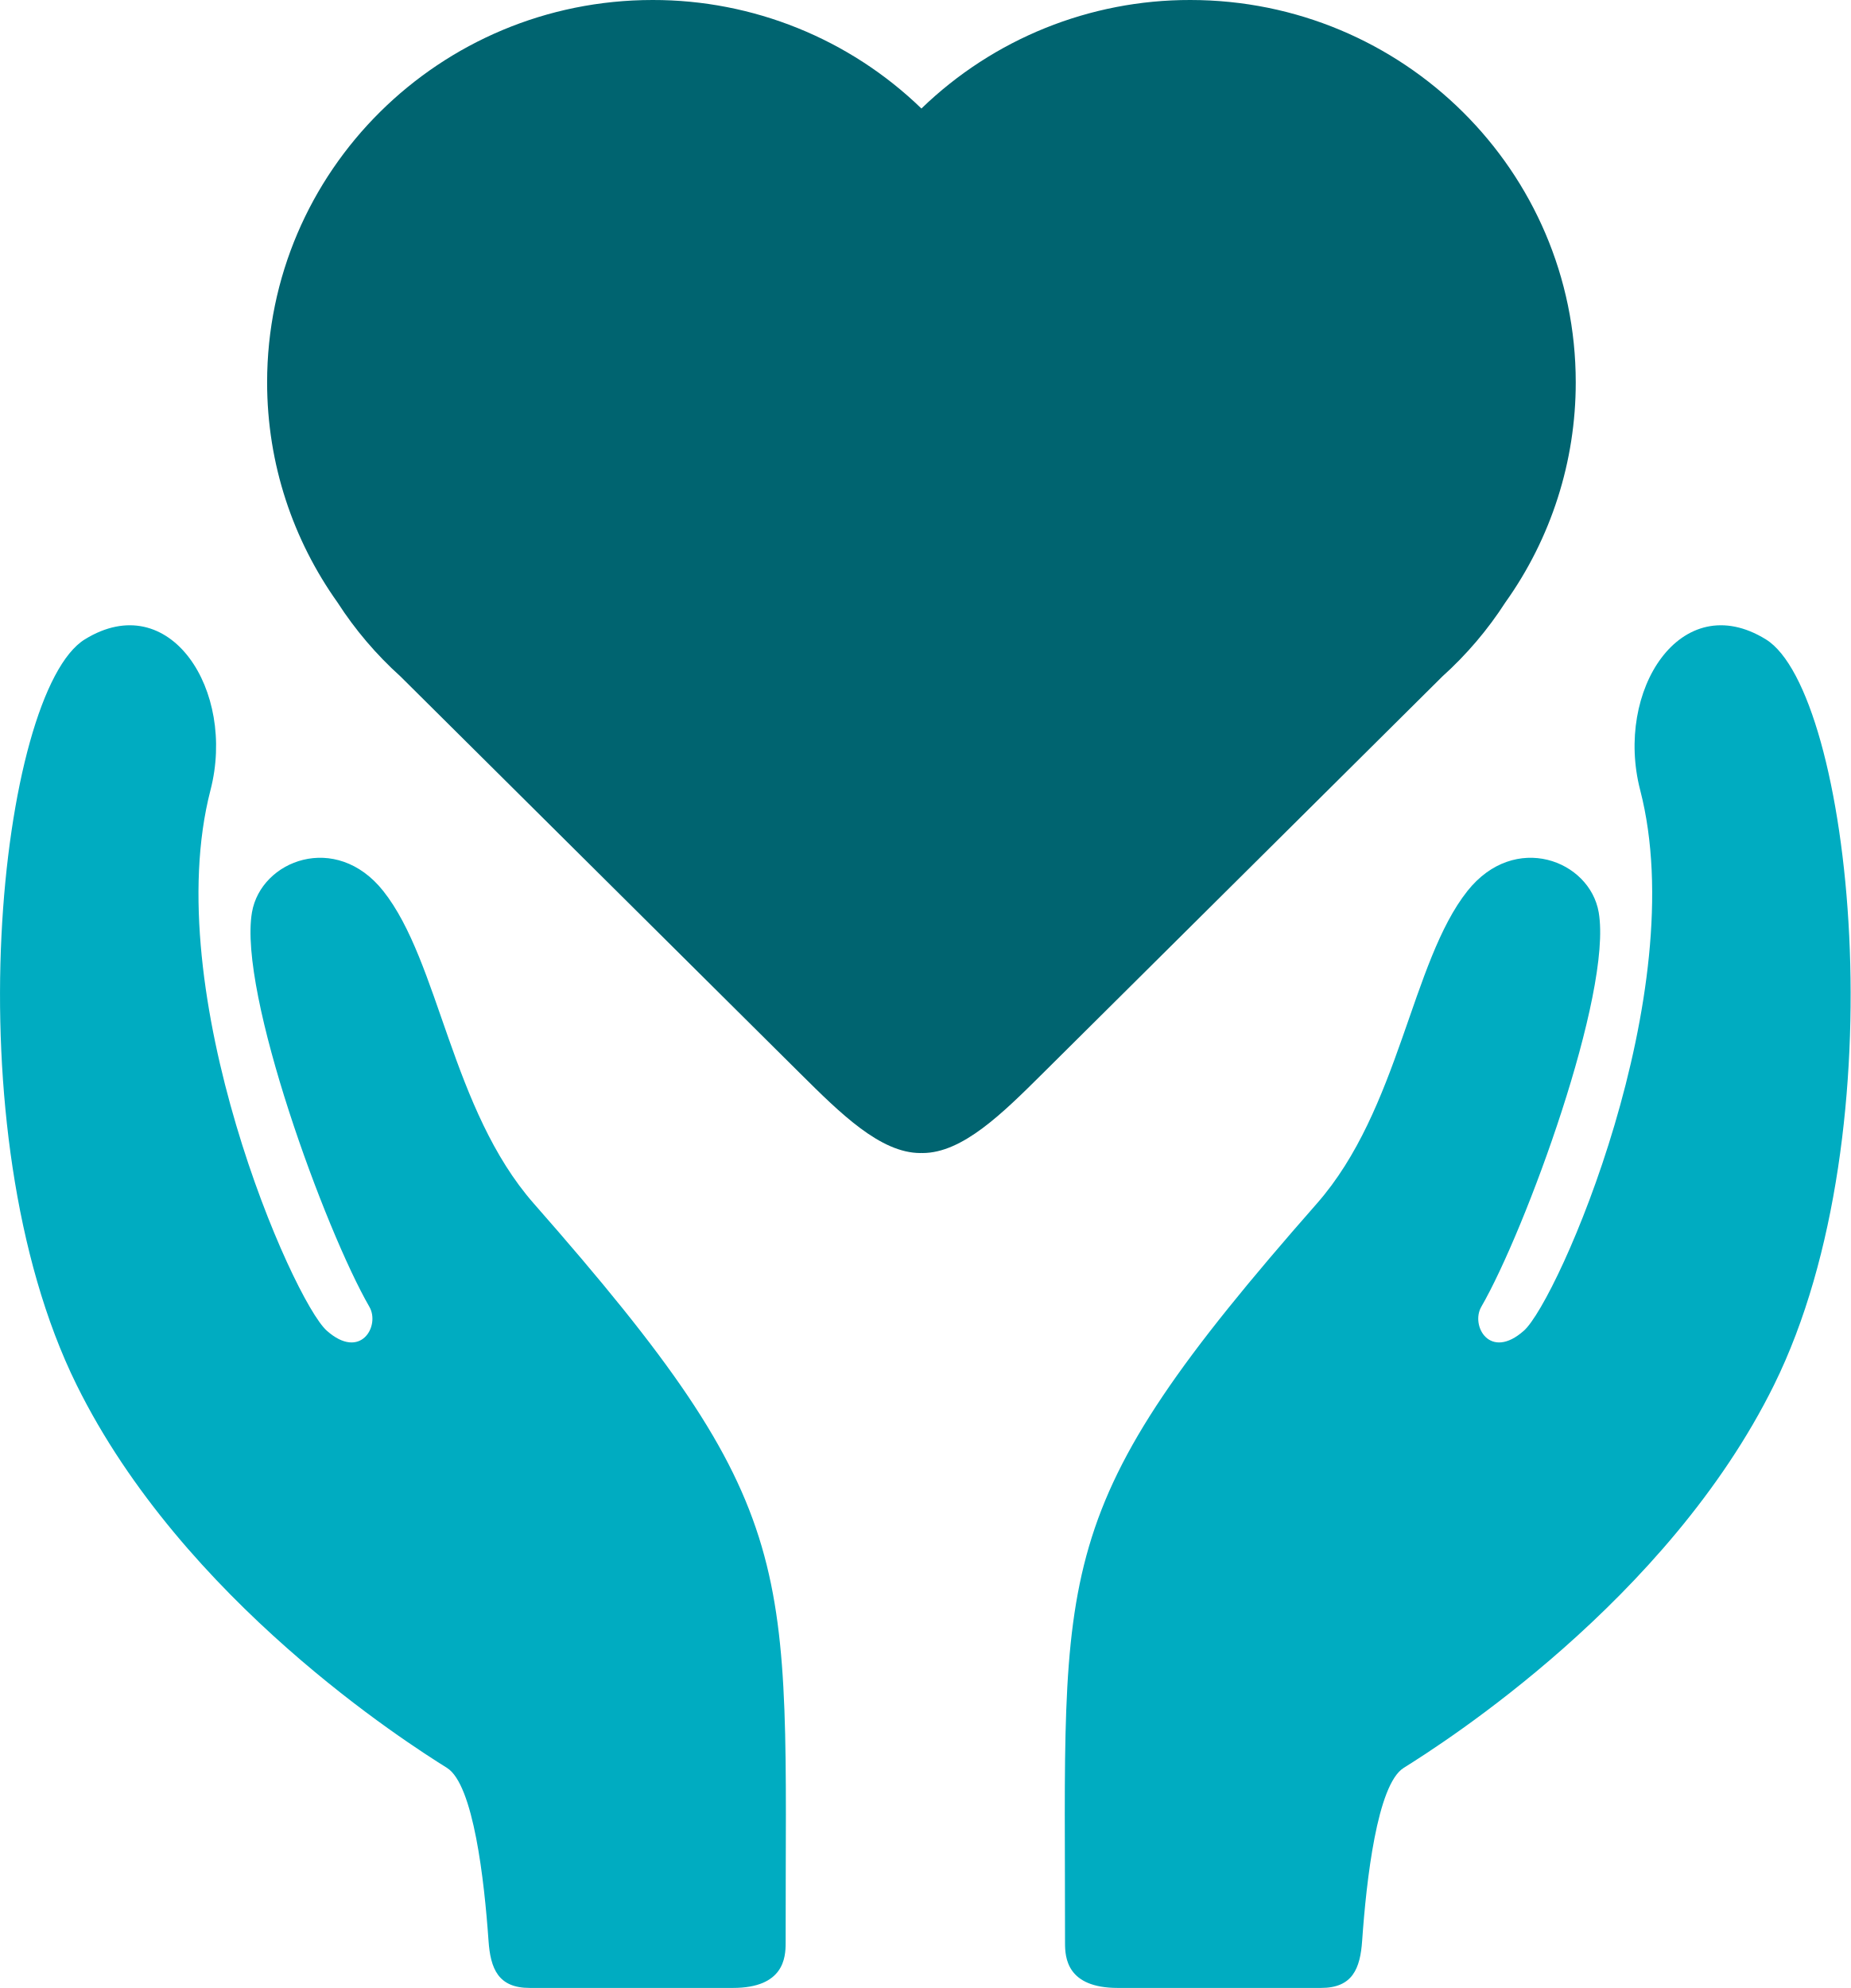
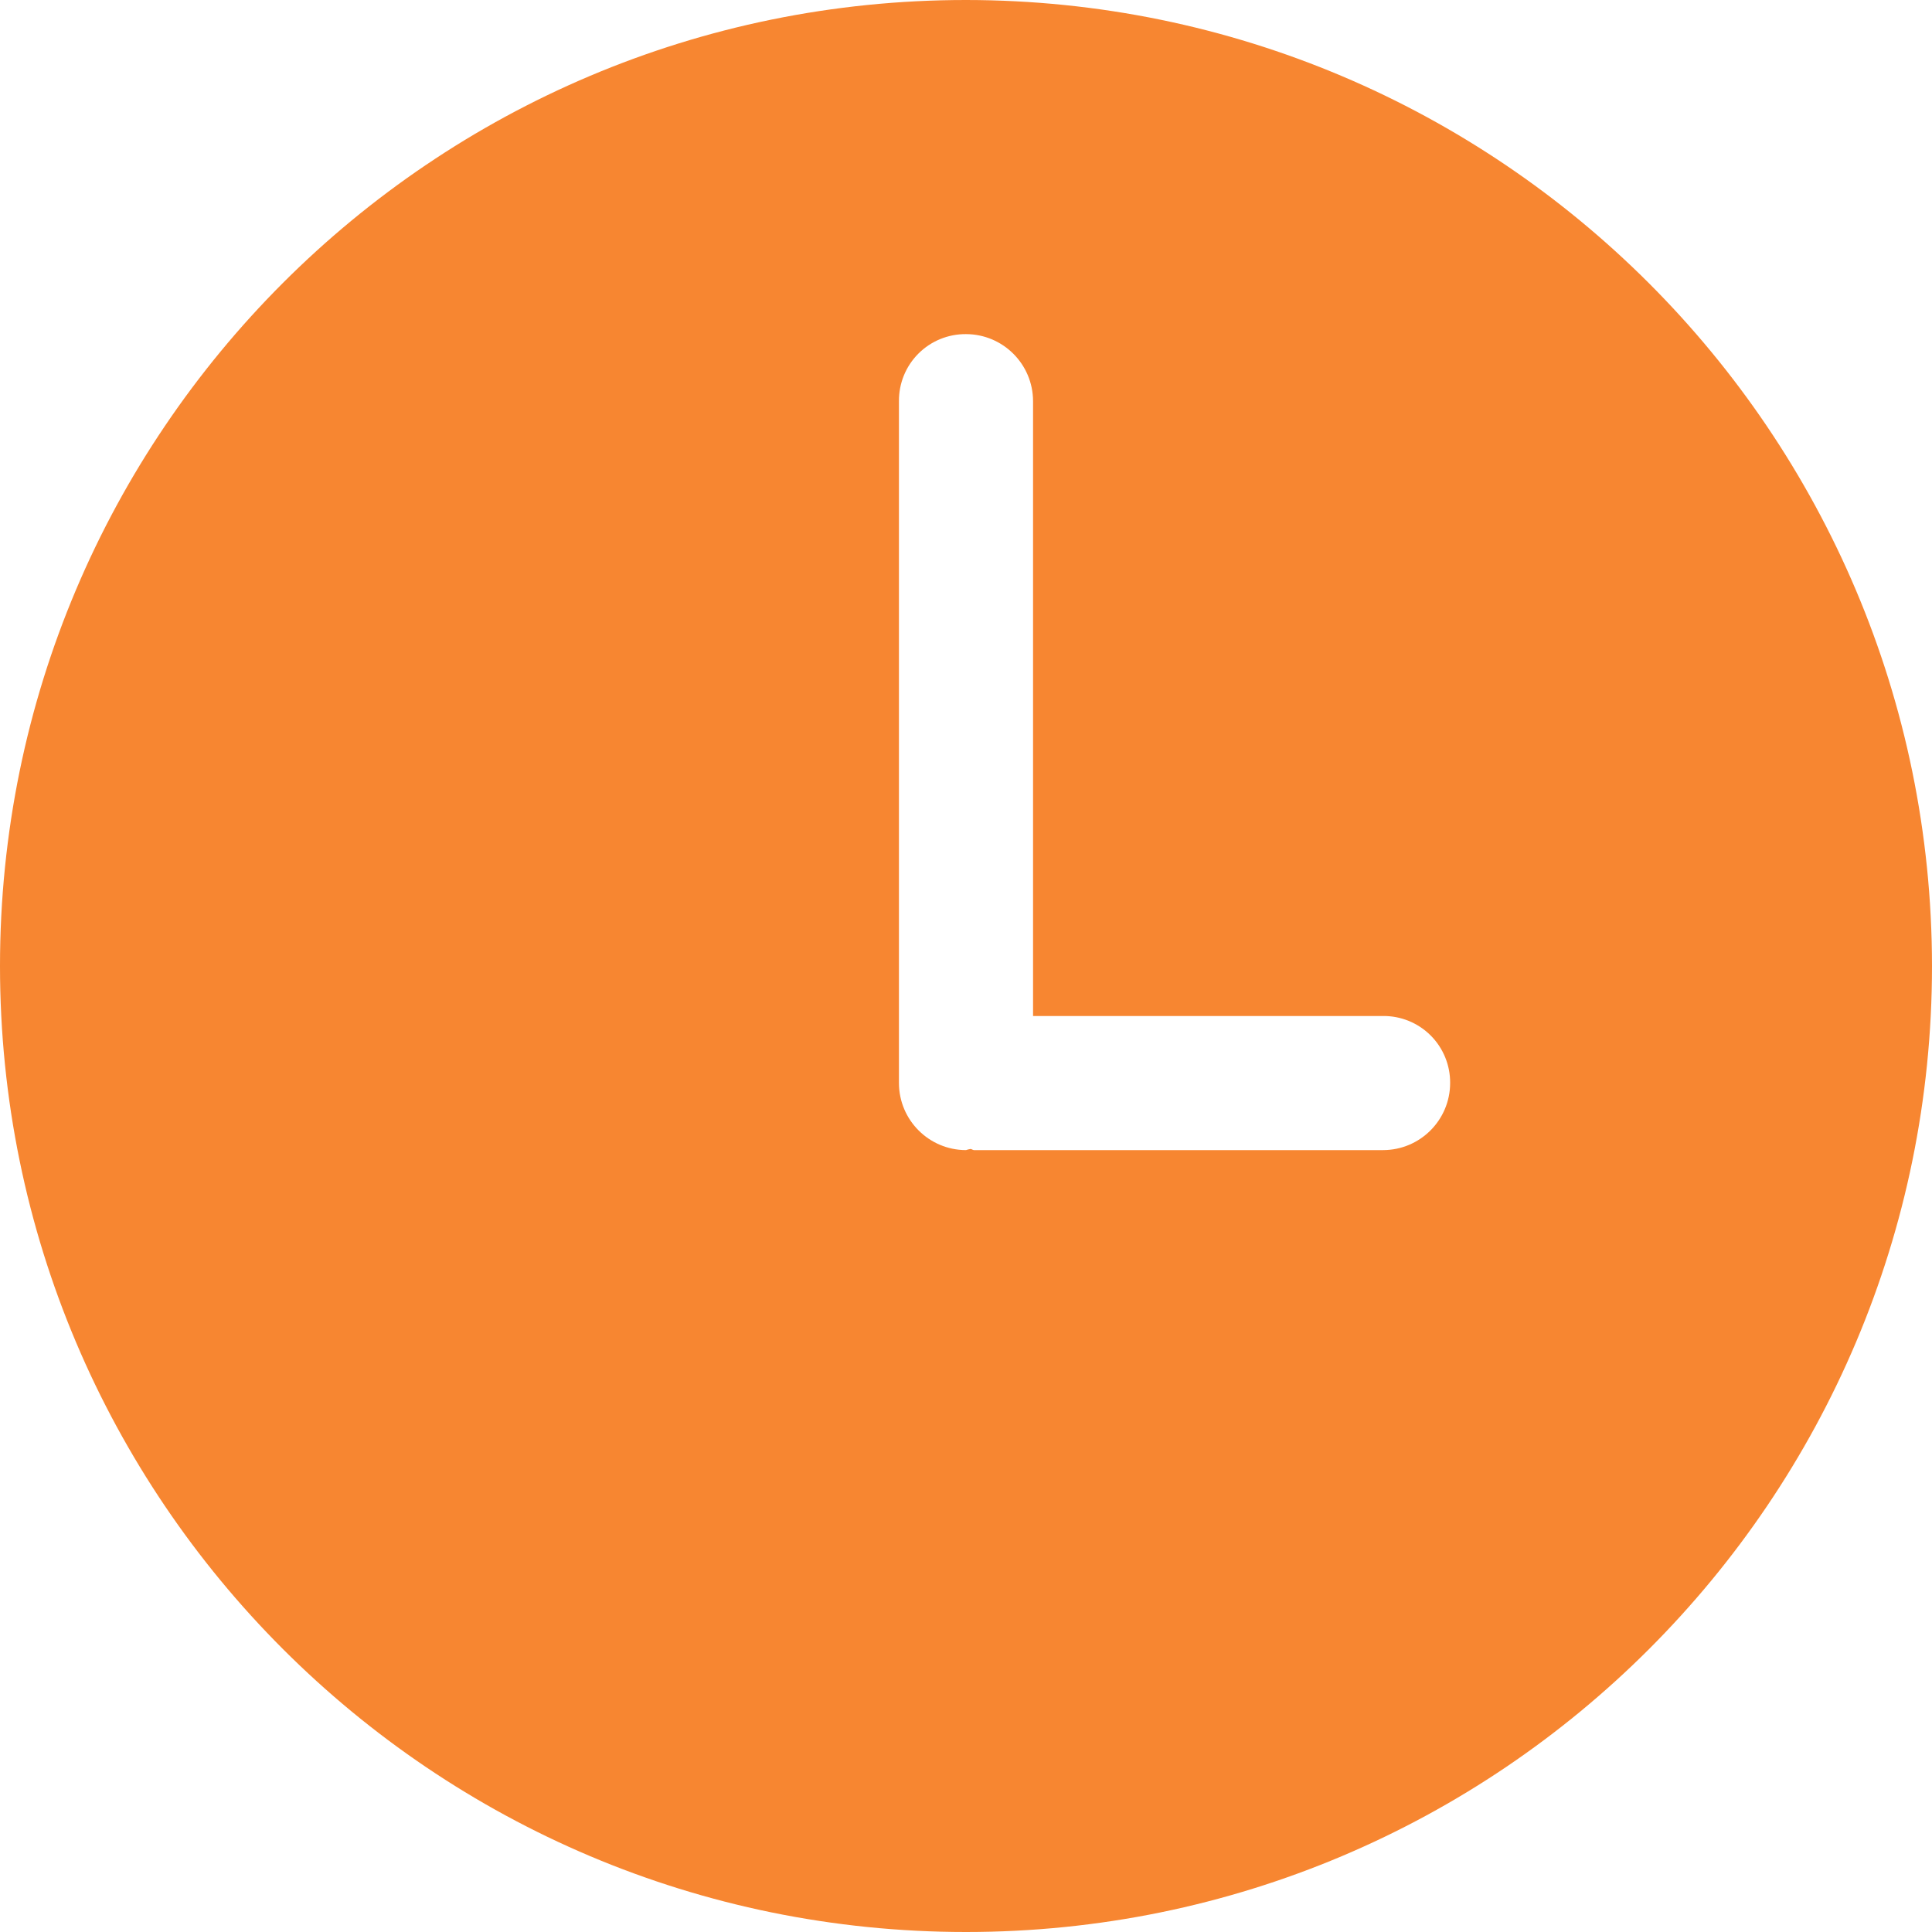
- <svg xmlns="http://www.w3.org/2000/svg" width="27" height="29">
-   <path fill="#00ACC1" fill-rule="evenodd" d="M25.883 20.201c-1.554 3.149-4.835 5.232-5.404 5.588-.388.242-.545 1.646-.606 2.519-.028.411-.142.692-.602.691h-2.963c-.744 0-.77-.443-.77-.655.005-5.564-.297-6.27 3.674-10.787 1.206-1.372 1.375-3.525 2.197-4.56.69-.868 1.784-.448 1.915.312.202 1.177-1.071 4.642-1.713 5.754-.16.277.127.788.622.348.495-.441 2.463-4.925 1.696-7.886-.375-1.449.593-2.964 1.834-2.198 1.24.765 1.962 7.143.12 10.874zm-15.191 8.798H7.729c-.46.001-.574-.28-.602-.691-.061-.873-.218-2.277-.606-2.519-.569-.356-3.85-2.439-5.404-5.588-1.842-3.731-1.12-10.109.12-10.874 1.241-.766 2.209.749 1.834 2.198-.767 2.961 1.201 7.445 1.696 7.886.495.44.782-.071.622-.348-.642-1.112-1.915-4.577-1.713-5.754.131-.76 1.225-1.18 1.915-.312.822 1.035.991 3.188 2.197 4.56 3.971 4.517 3.669 5.223 3.674 10.787 0 .212-.026.655-.77.655z" />
-   <path fill="#006470" fill-rule="evenodd" d="M17.365 0a5.626 5.626 0 0 0-3.922 1.583A5.626 5.626 0 0 0 9.521 0C6.415 0 3.897 2.497 3.897 5.577c0 1.196.381 2.303 1.027 3.211.257.399.566.762.918 1.079l5.834 5.794c.584.58 1.168 1.159 1.752 1.159l.015-.001.015.001c.584 0 1.168-.579 1.752-1.159l5.834-5.794c.352-.317.661-.68.918-1.079a5.519 5.519 0 0 0 1.027-3.211c0-3.08-2.518-5.577-5.624-5.577z" />
+ <svg xmlns="http://www.w3.org/2000/svg" width="17" height="17" viewBox="0 0 17 17">
+   <defs>
+     <style>
+       .cls-1 {
+         fill: #f78631;
+         fill-rule: evenodd;
+       }
+     </style>
+   </defs>
+   <path id="_-e-Shape_1" data-name="-e-Shape 1" class="cls-1" d="M2407.5,1439a8.5,8.5,0,1,0,8.5,8.5A8.506,8.506,0,0,0,2407.5,1439Zm3.67,10.12h-3.6c-0.01,0-.02-0.01-0.03-0.01a0.227,0.227,0,0,0-.04.01,0.591,0.591,0,0,1-.59-0.59v-6a0.585,0.585,0,0,1,.59-0.59,0.591,0.591,0,0,1,.59.59v5.41h3.08a0.585,0.585,0,0,1,.59.59A0.591,0.591,0,0,1,2411.17,1449.12Z" transform="translate(-2399 -1439)" />
</svg>
